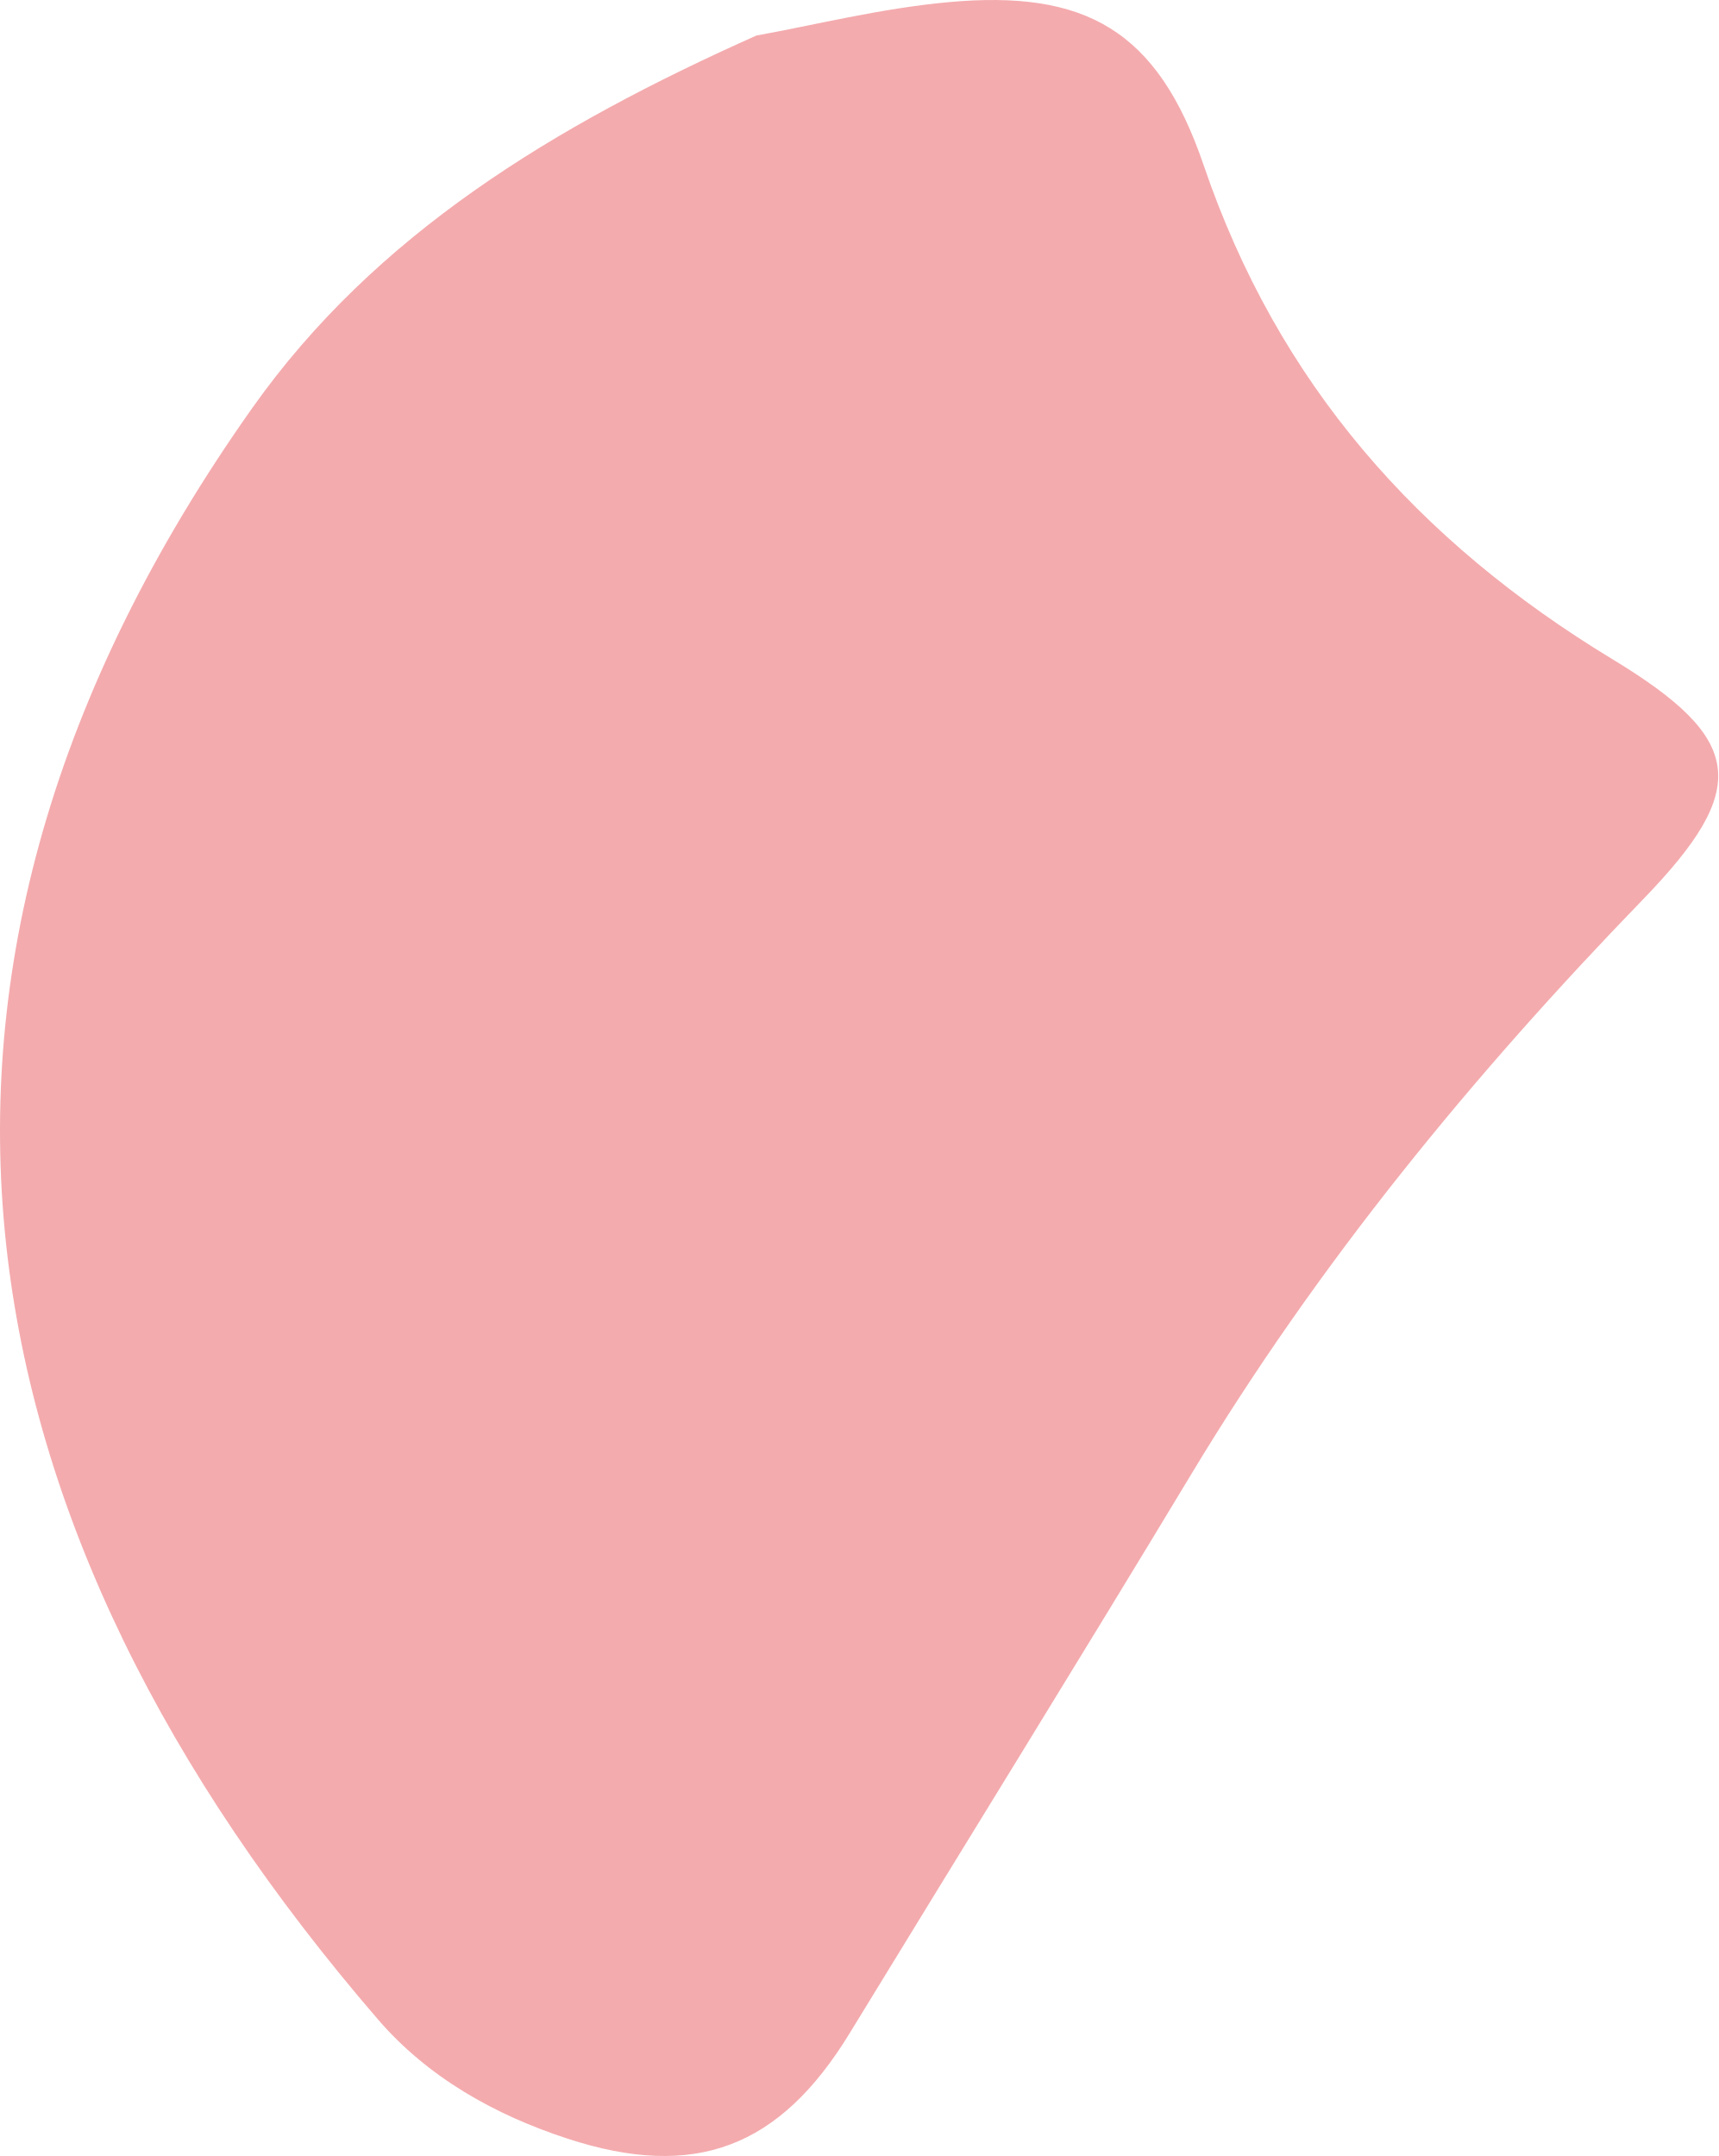
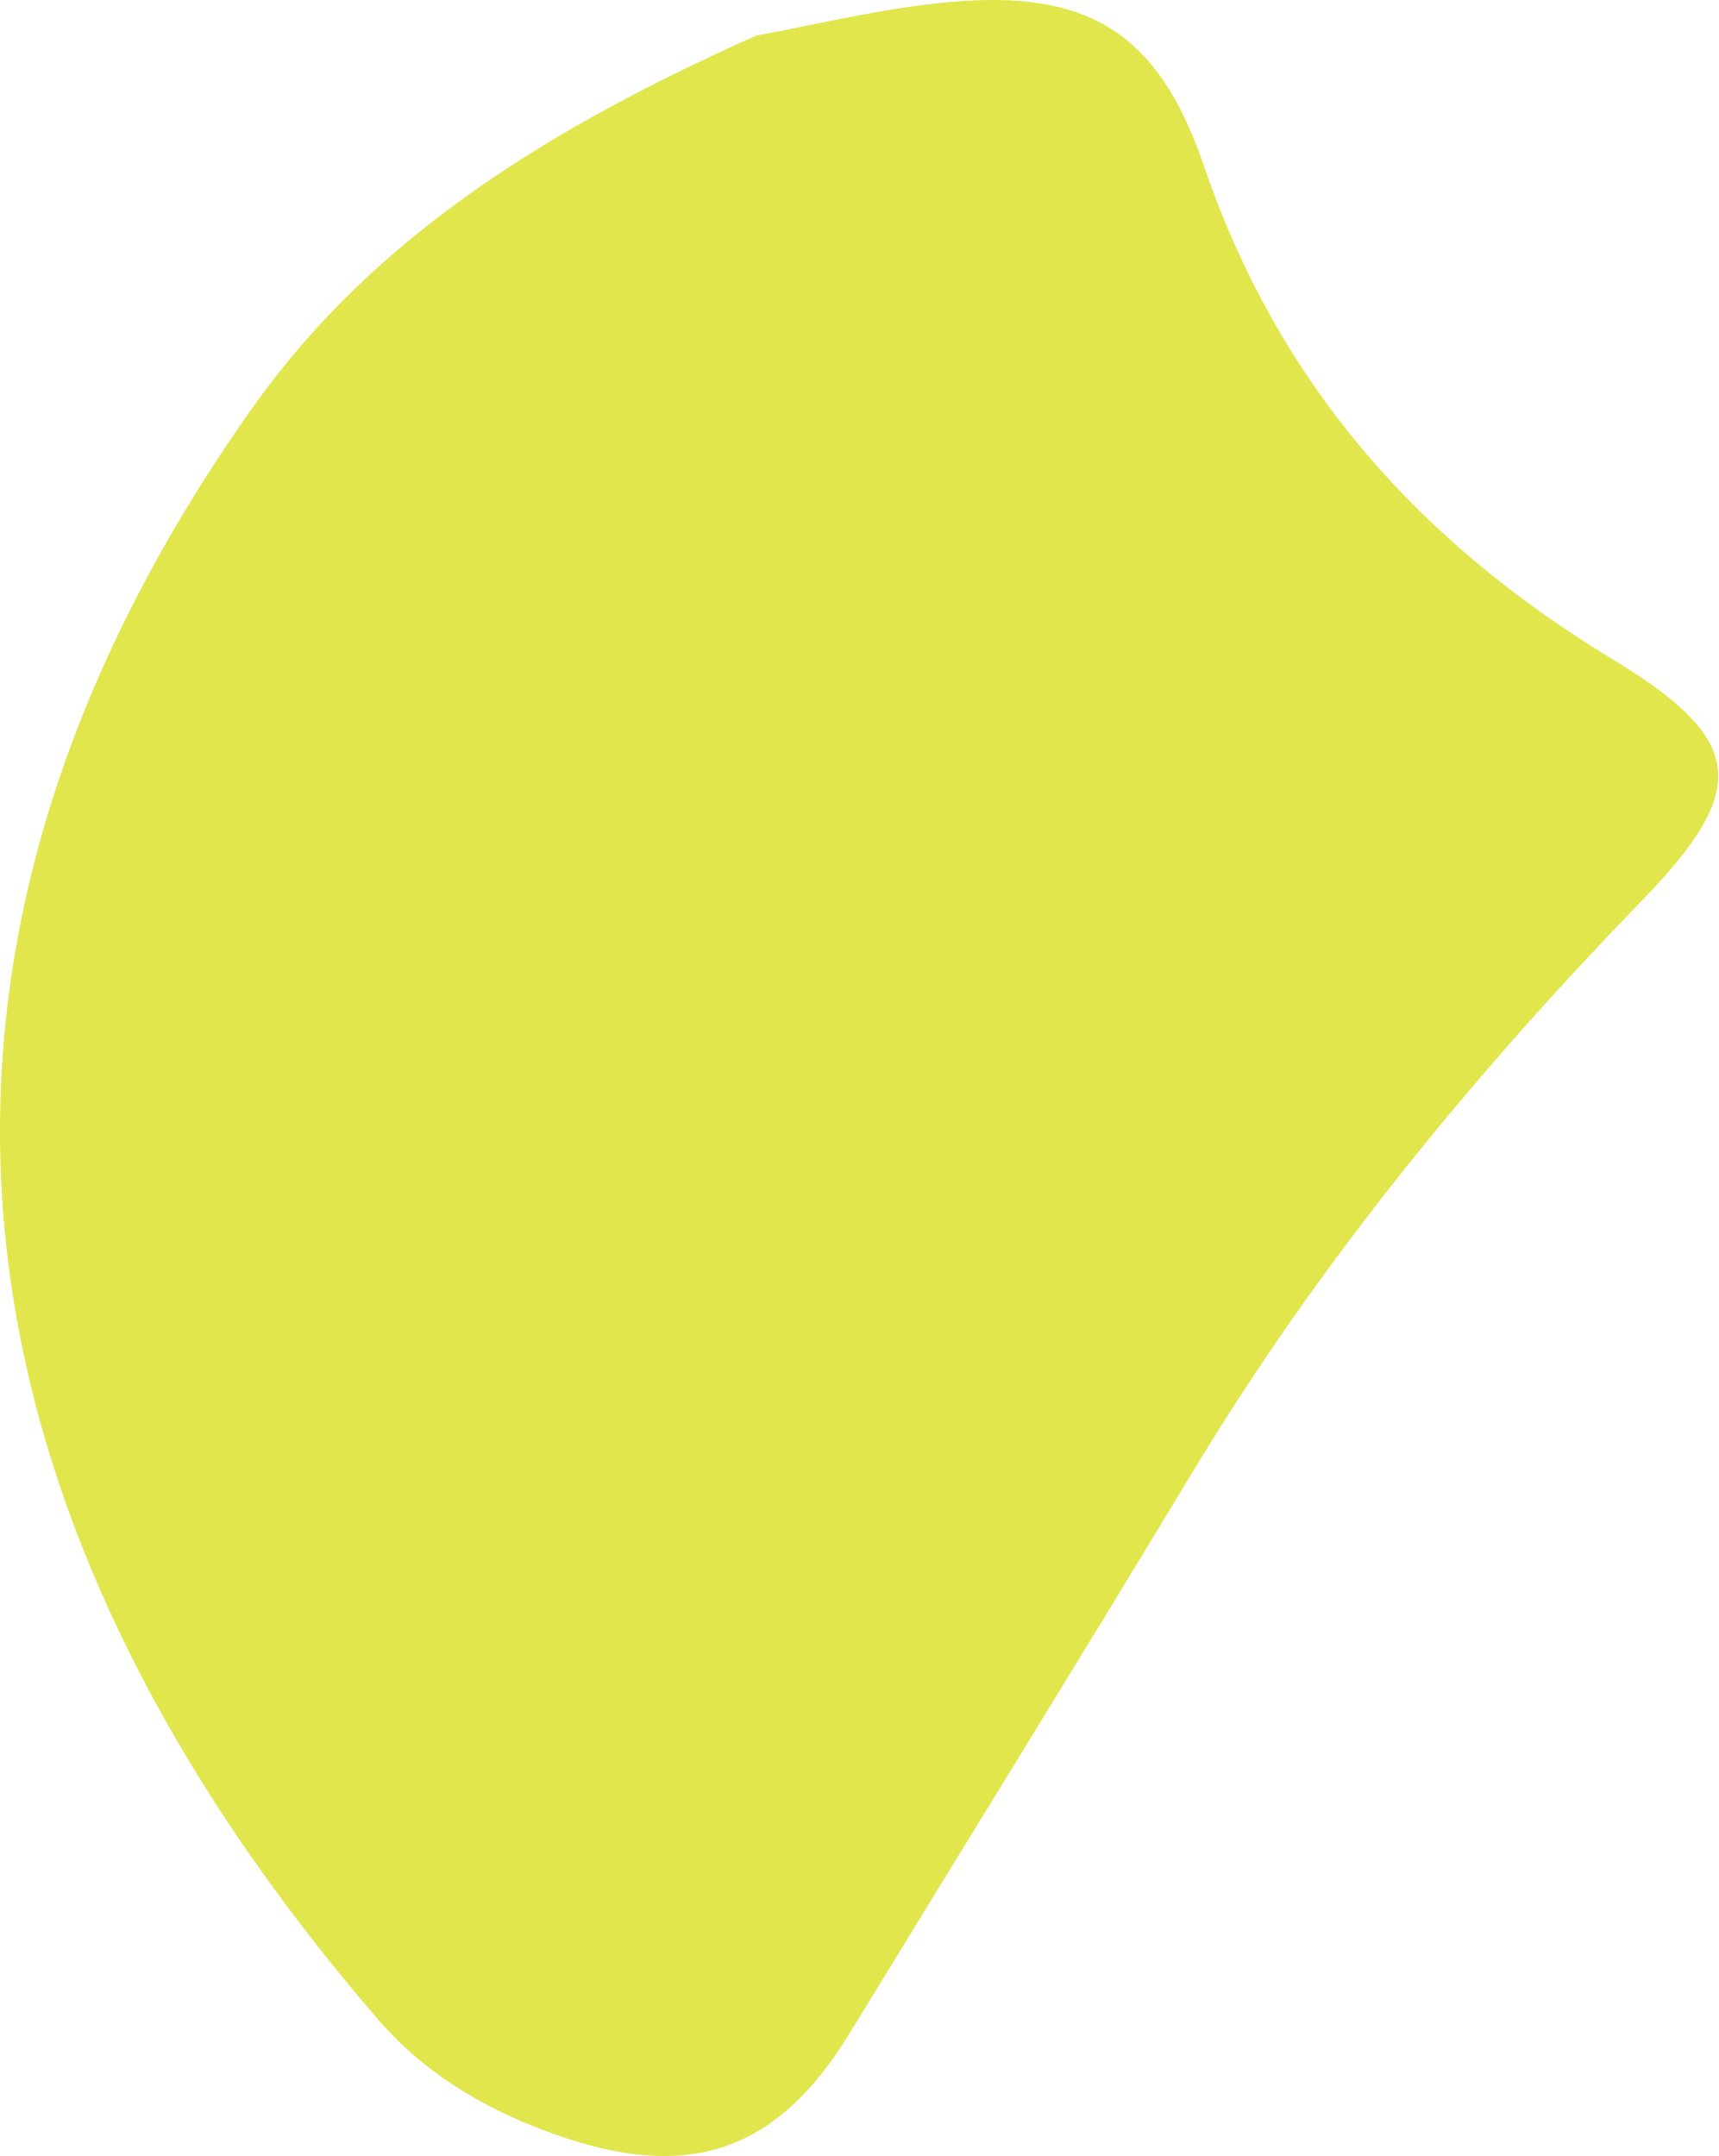
<svg xmlns="http://www.w3.org/2000/svg" id="Layer_2" data-name="Layer 2" viewBox="0 0 854.33 1072.18">
  <defs>
    <style>
      .cls-1 {
-         fill: #f1989b;
+         fill: #d9e021;
        opacity: .81;
      }
    </style>
  </defs>
  <g id="Layer_1-2" data-name="Layer 1">
    <path class="cls-1" d="M376.1,17.67c28.59-5.13,61.69-13.49,95.28-16.58,68.34-6.29,104.21,13.83,127.08,80.96,37.03,108.69,106.49,187.08,203.38,245.83,65.69,39.82,68.62,64.16,15.04,119.48-84.76,87.53-161.37,180.92-224.35,285.45-56.11,93.12-113.4,185.53-170.06,278.33-34.75,56.91-76.87,73.15-140.35,52.39-36.17-11.83-69.33-30.43-94.21-59.3C-22.53,760.08-74.01,485.2,125.3,203.09,186.59,116.34,275.6,62.56,376.1,17.67Z" />
  </g>
</svg>
